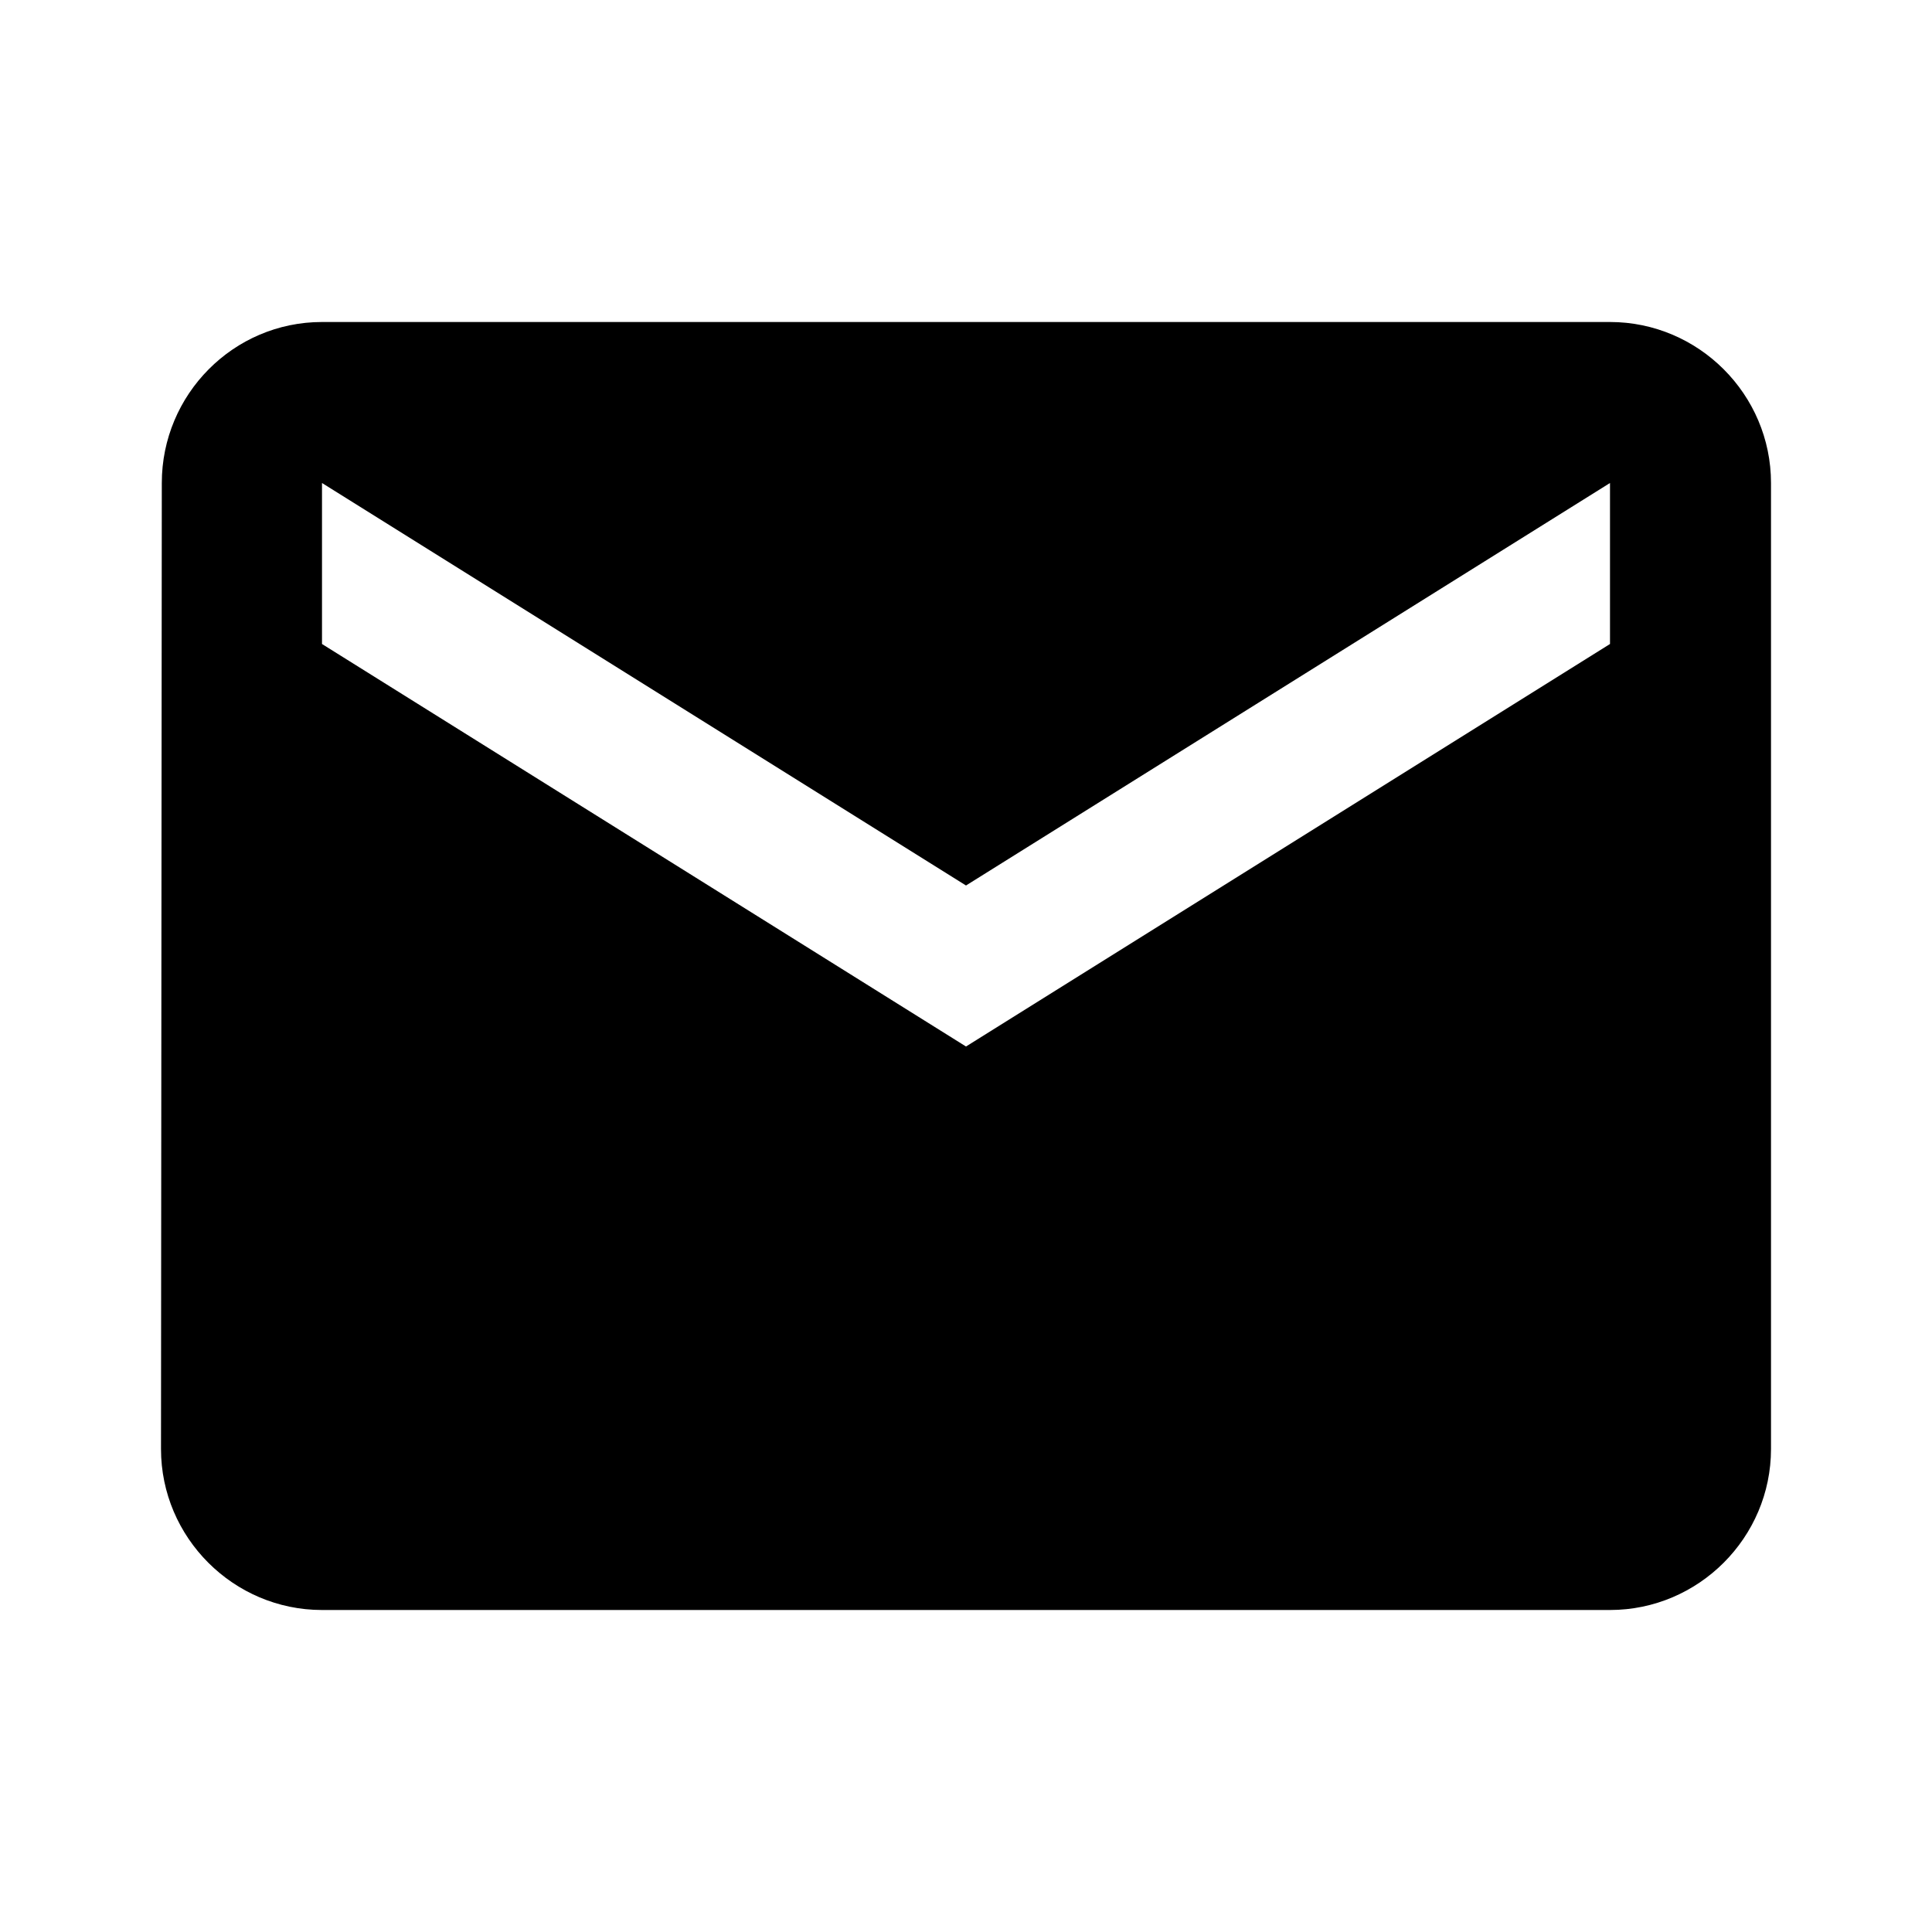
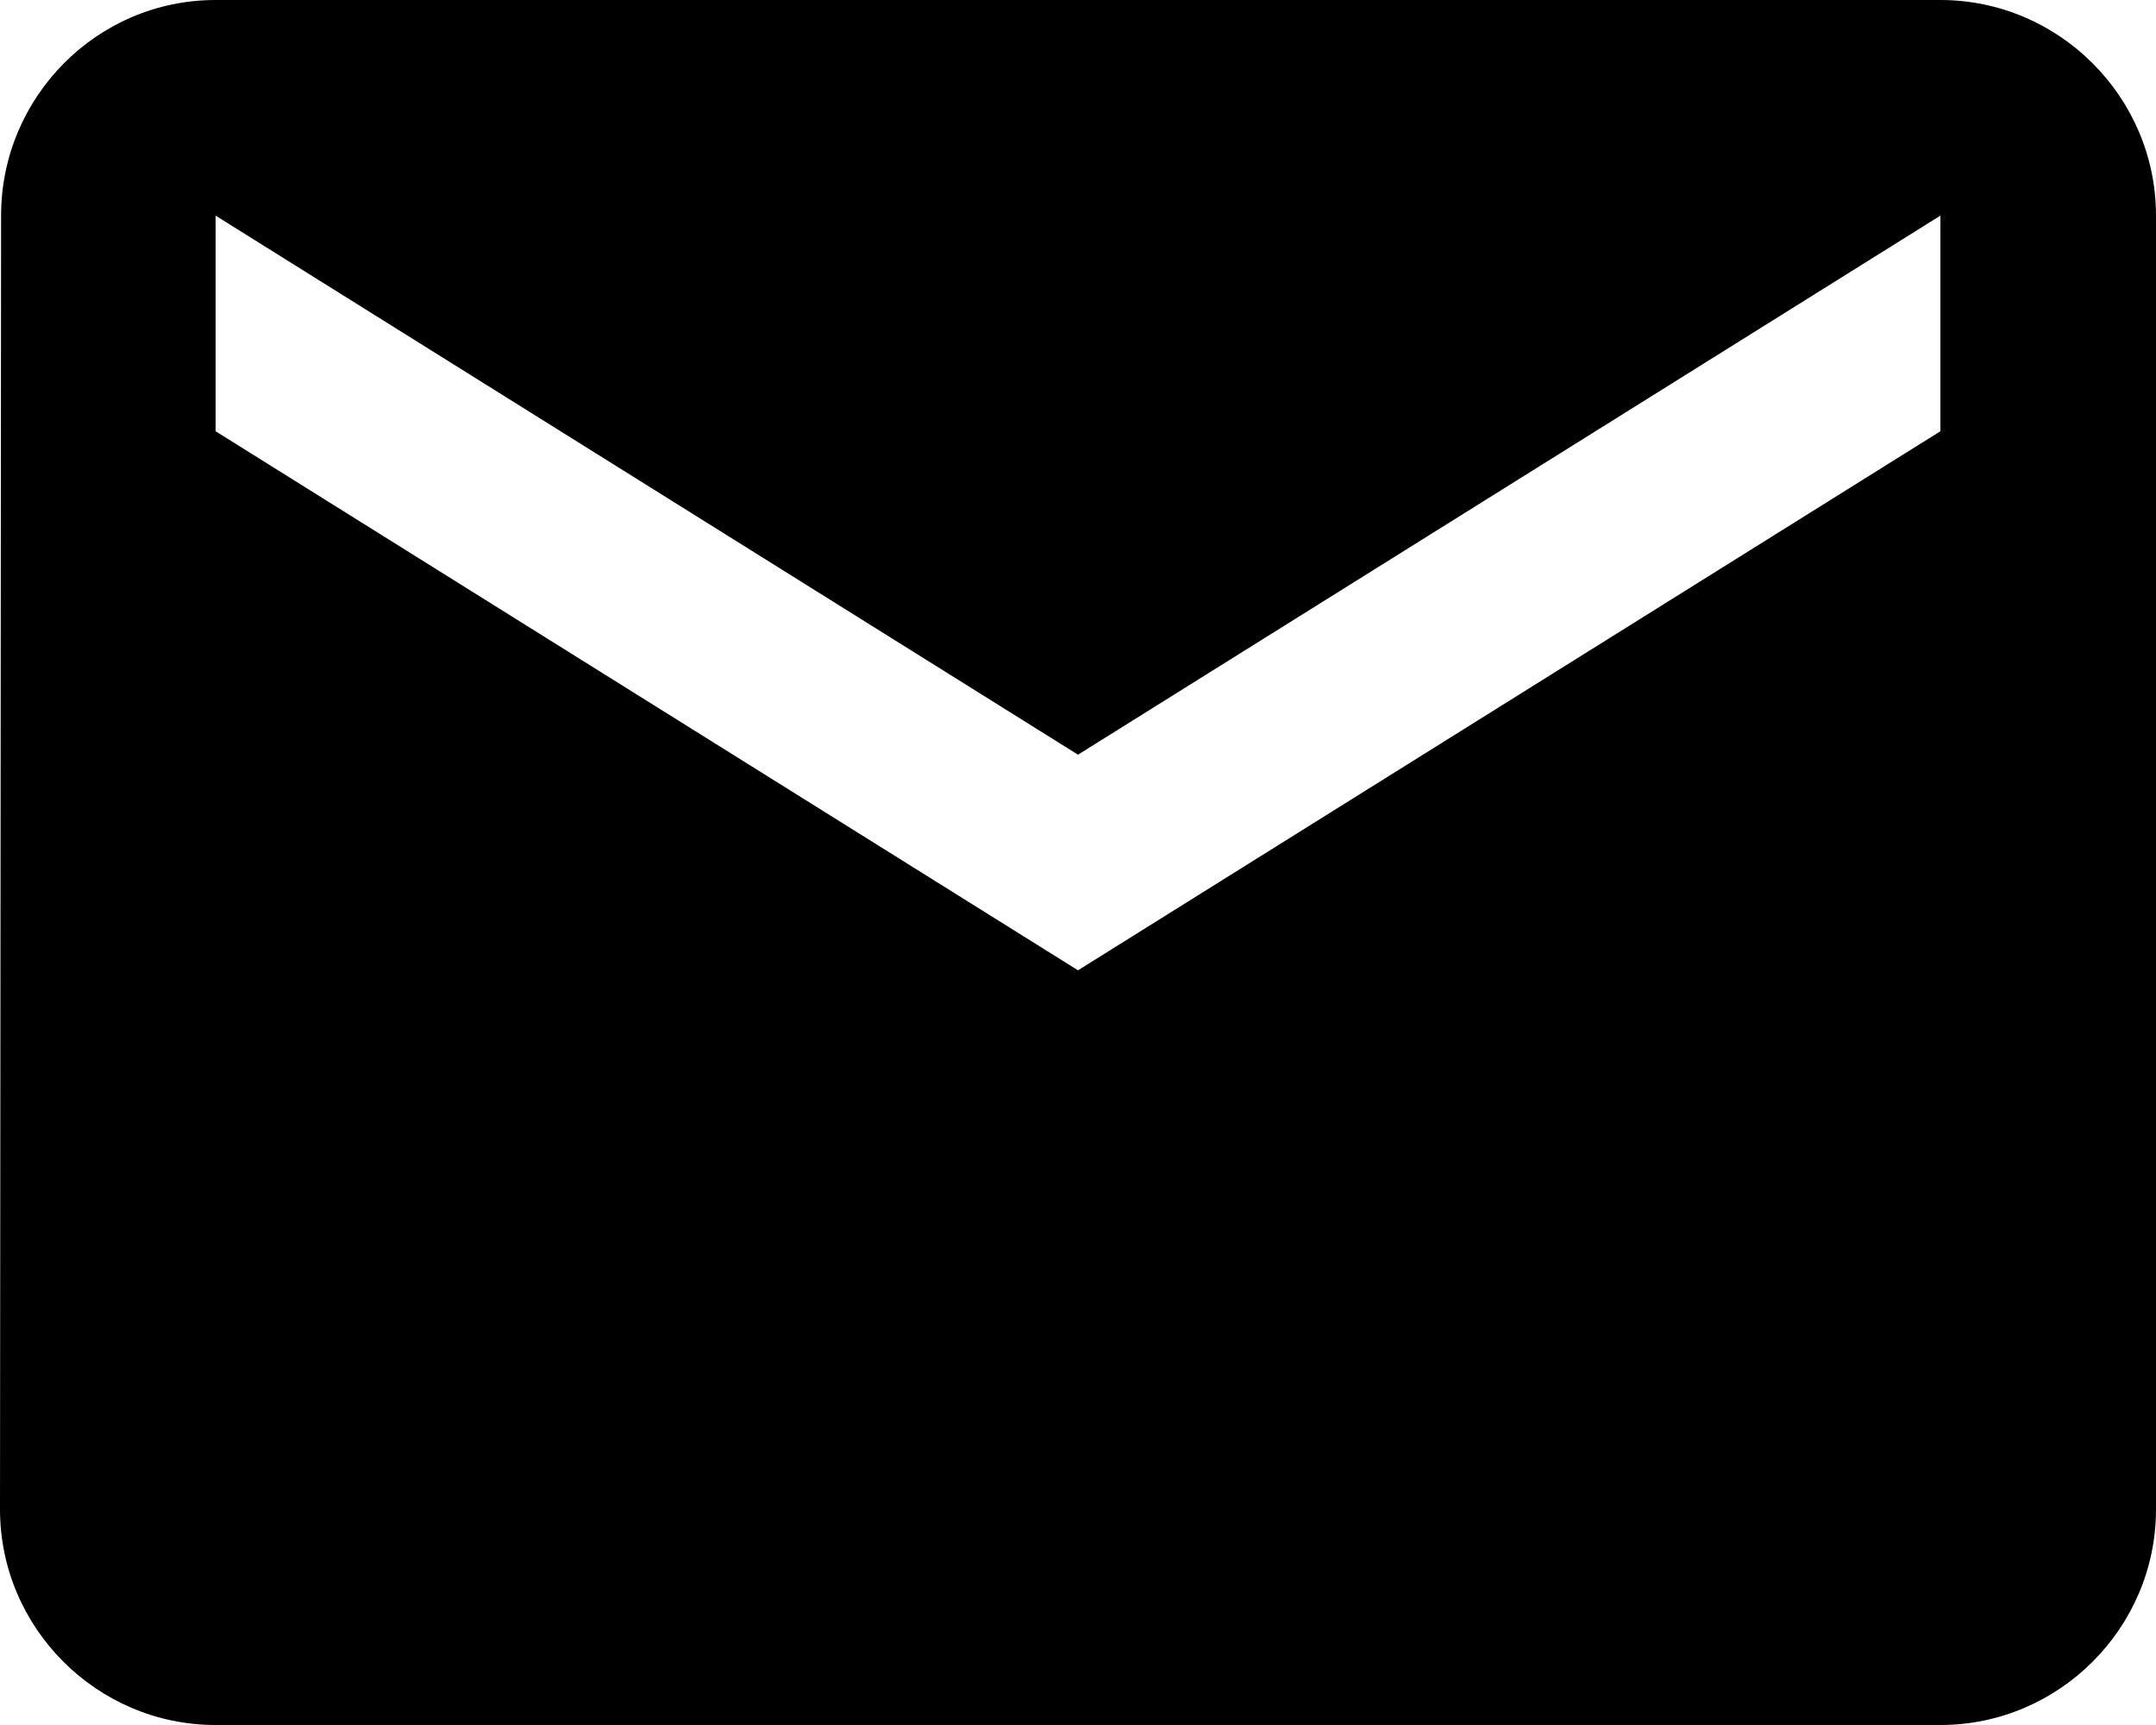
- <svg xmlns="http://www.w3.org/2000/svg" width="24" height="24" viewBox="0 0 24 24">
+ <svg xmlns="http://www.w3.org/2000/svg" viewBox="2 4 20 16">
  <path fill="currentColor" d="M20 4H4c-1.1 0-1.99.9-1.99 2L2 18c0 1.1.9 2 2 2h16c1.1 0 2-.9 2-2V6c0-1.1-.9-2-2-2m0 4l-8 5l-8-5V6l8 5l8-5z" />
</svg>
